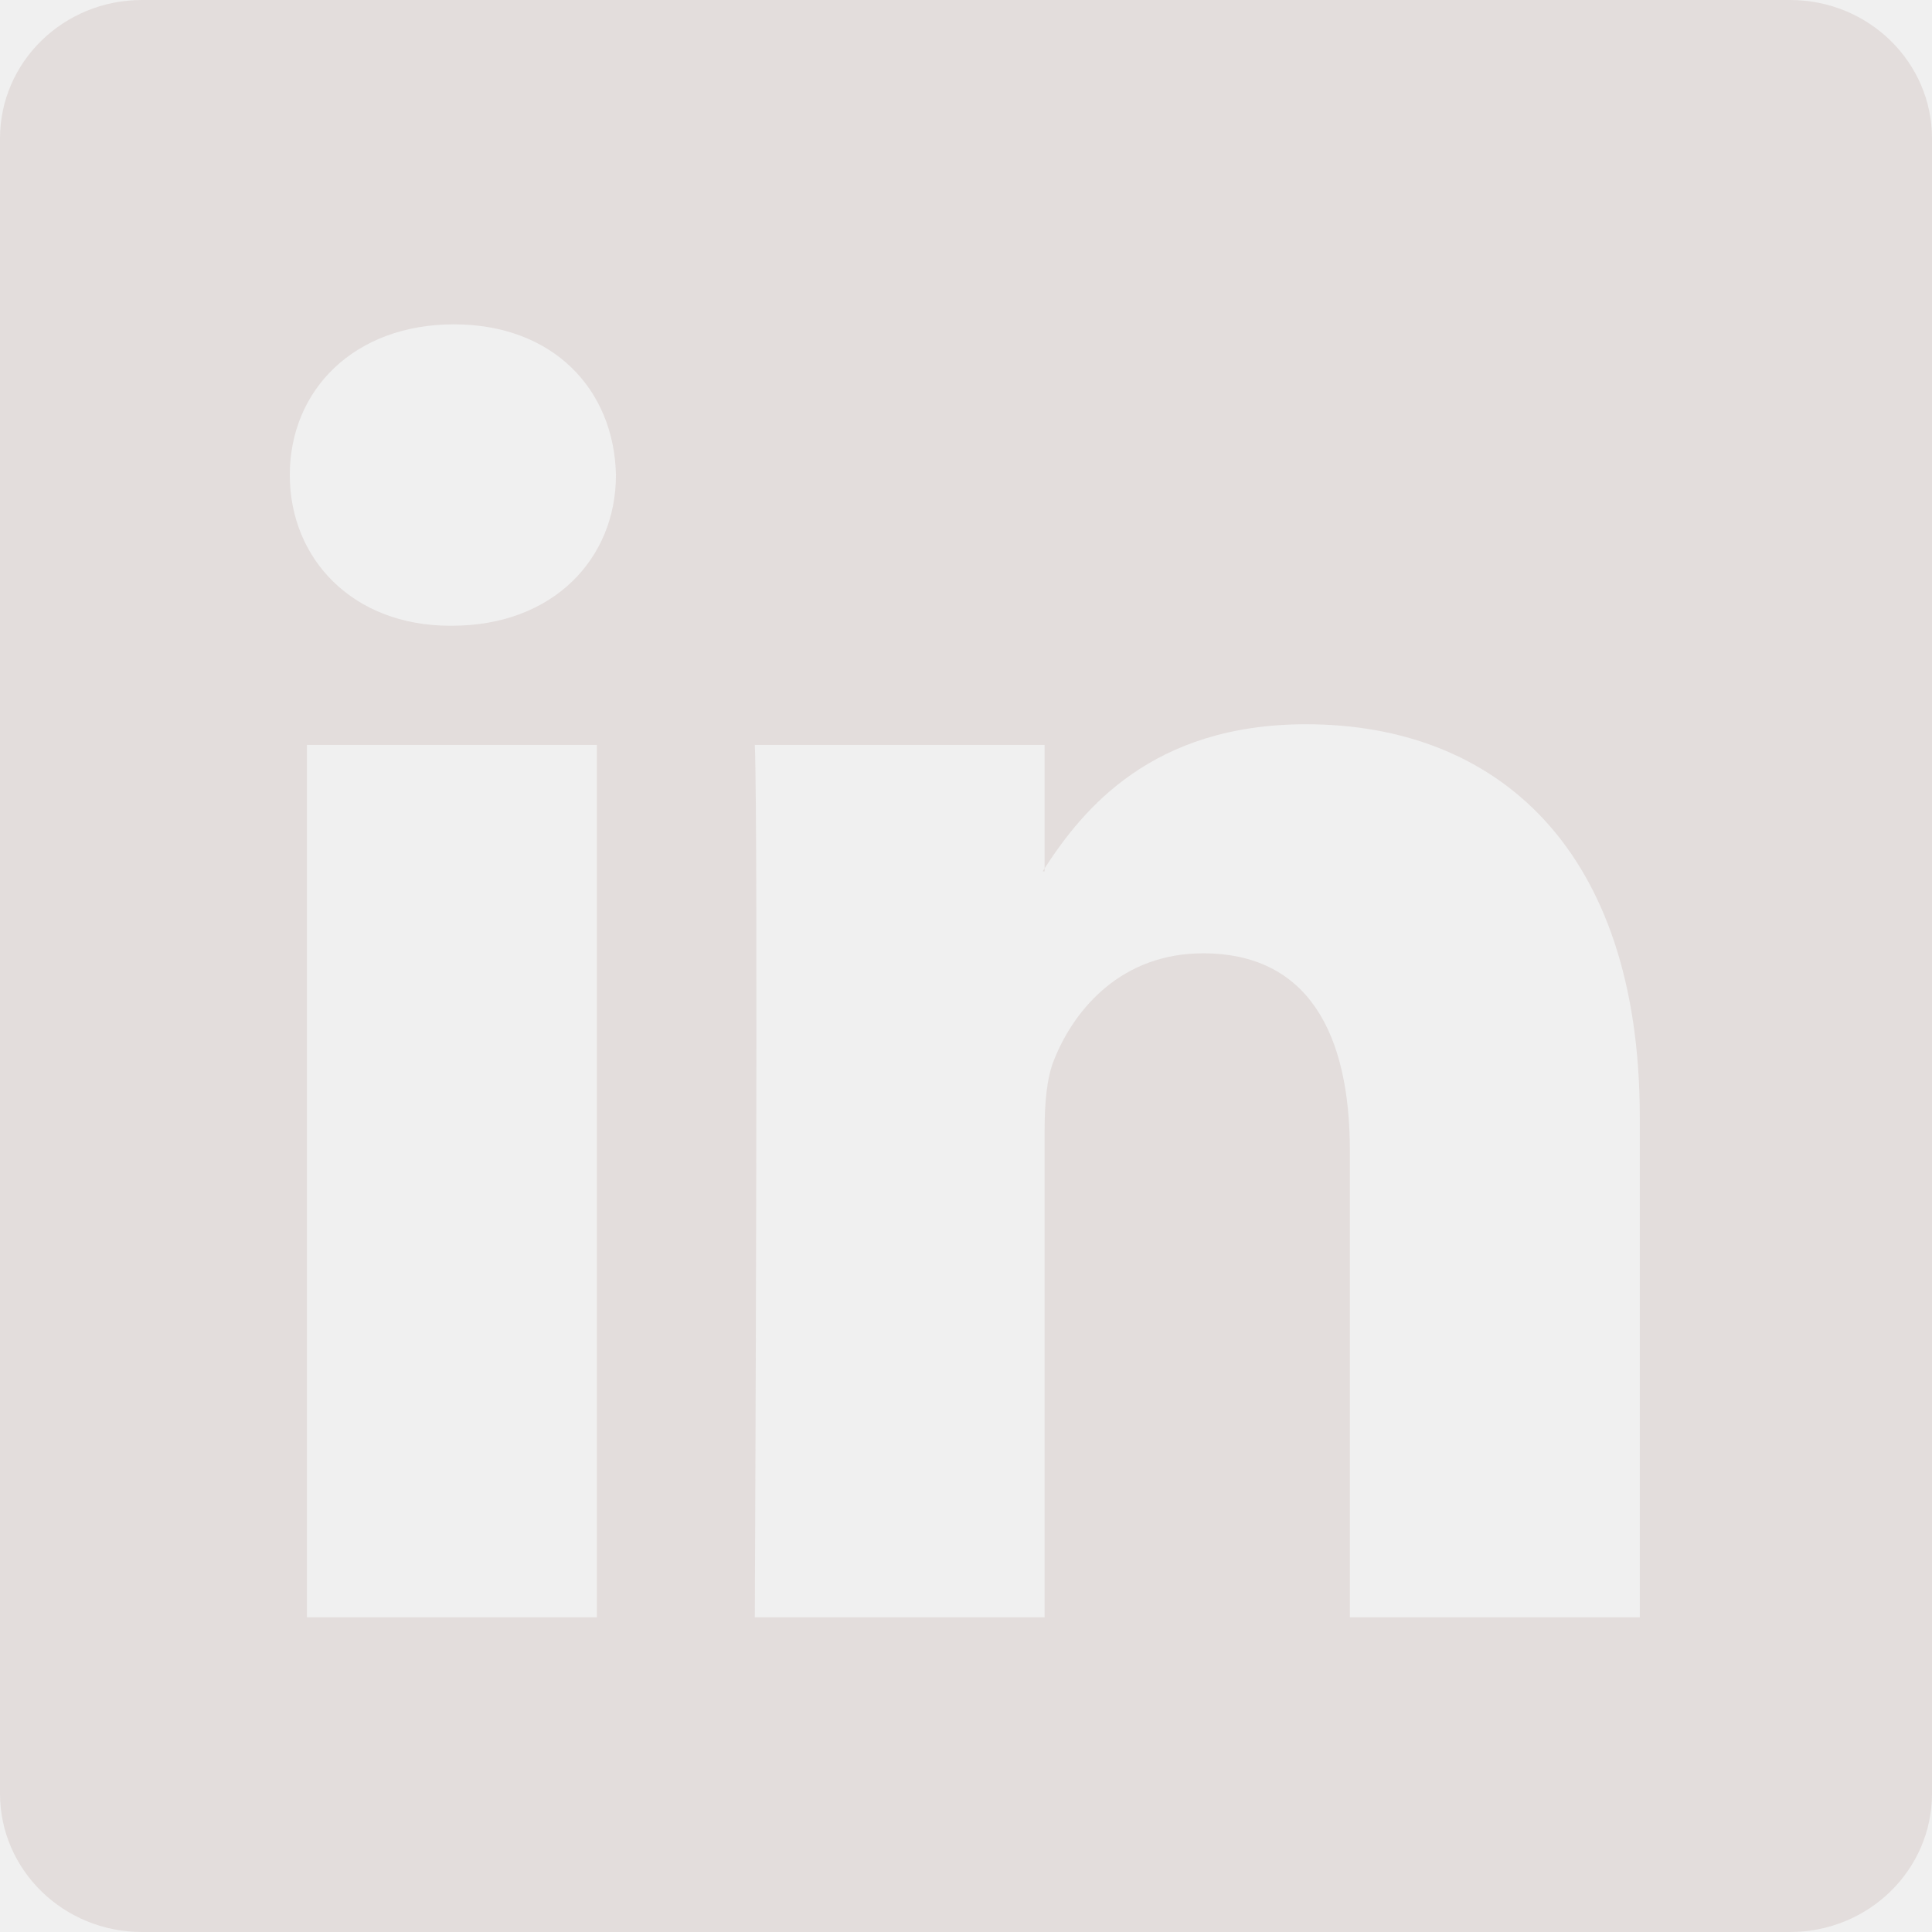
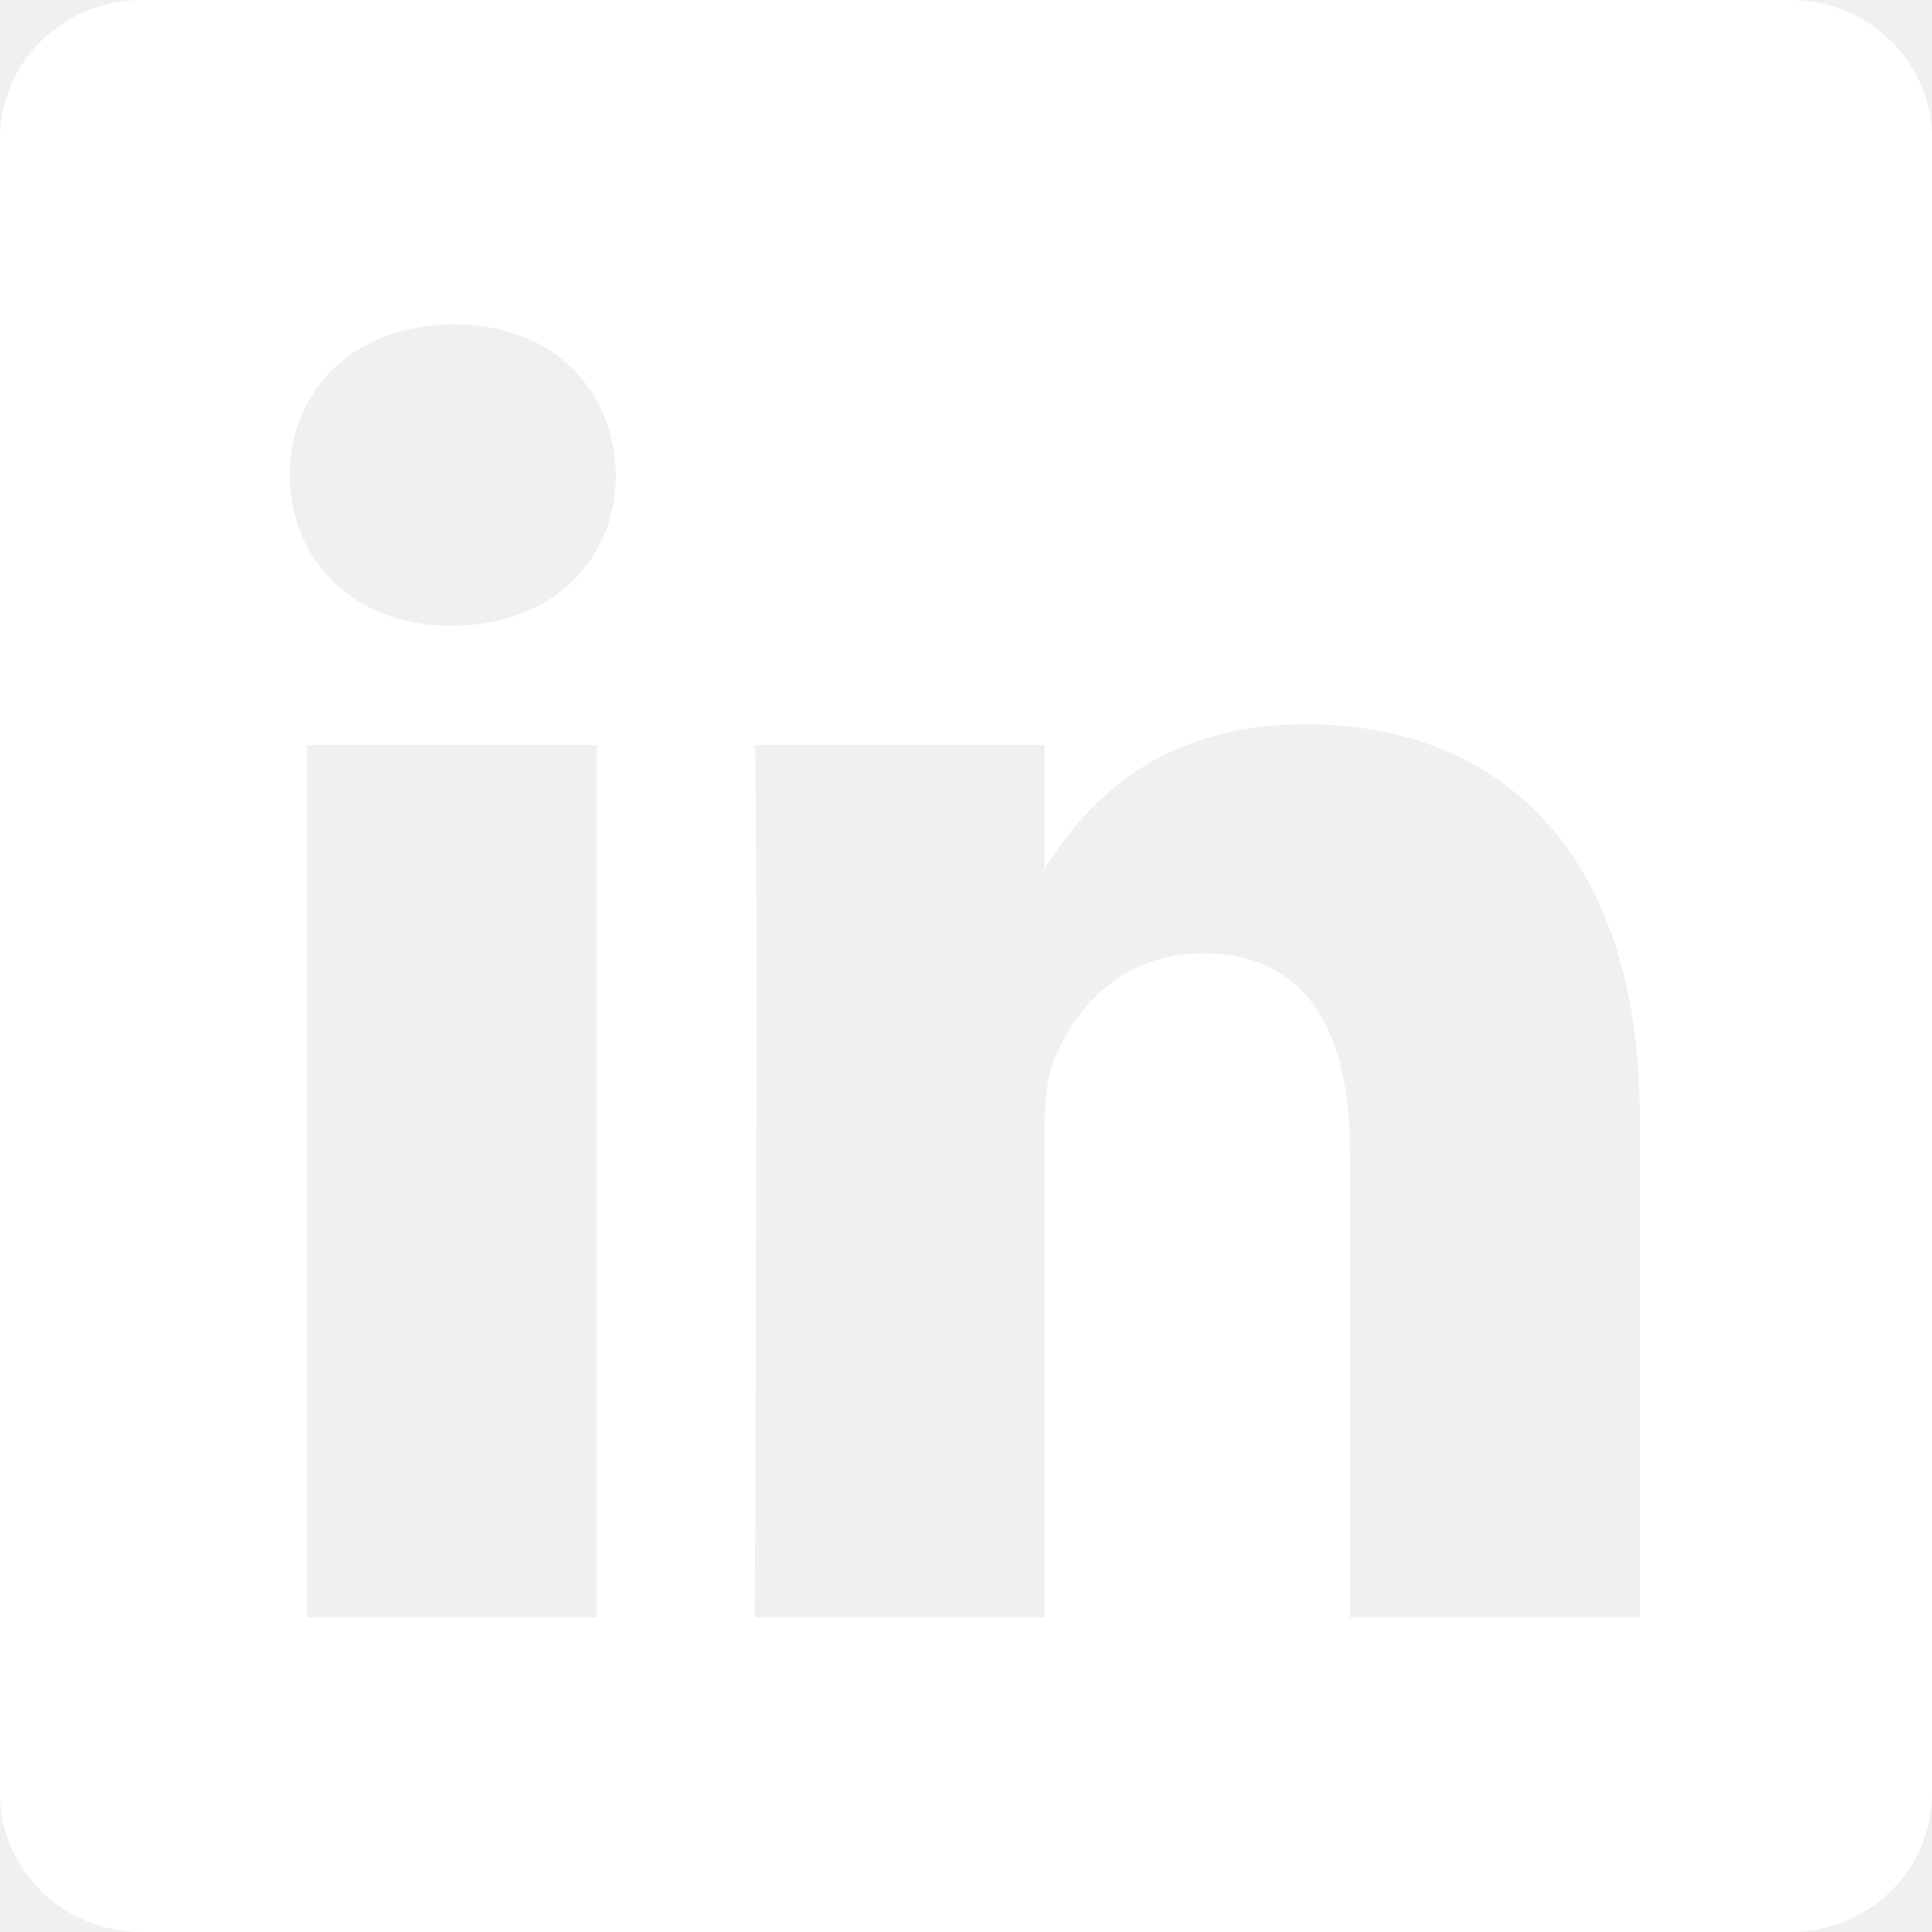
- <svg xmlns="http://www.w3.org/2000/svg" width="16" height="16" fill="#e3dddc" class="bi bi-linkedin" viewBox="0 0 16 16">
+ <svg xmlns="http://www.w3.org/2000/svg" width="16" height="16" fill="white" class="bi bi-linkedin" viewBox="0 0 16 16">
  <path d="M0 1.146C0 .513.526 0 1.175 0h13.65C15.474 0 16 .513 16 1.146v13.708c0 .633-.526 1.146-1.175 1.146H1.175C.526 16 0 15.487 0 14.854zm4.943 12.248V6.169H2.542v7.225zm-1.2-8.212c.837 0 1.358-.554 1.358-1.248-.015-.709-.52-1.248-1.342-1.248S2.4 3.226 2.4 3.934c0 .694.521 1.248 1.327 1.248zm4.908 8.212V9.359c0-.216.016-.432.08-.586.173-.431.568-.878 1.232-.878.869 0 1.216.662 1.216 1.634v3.865h2.401V9.25c0-2.22-1.184-3.252-2.764-3.252-1.274 0-1.845.7-2.165 1.193v.025h-.016l.016-.025V6.169h-2.4c.03.678 0 7.225 0 7.225z" />
</svg>
